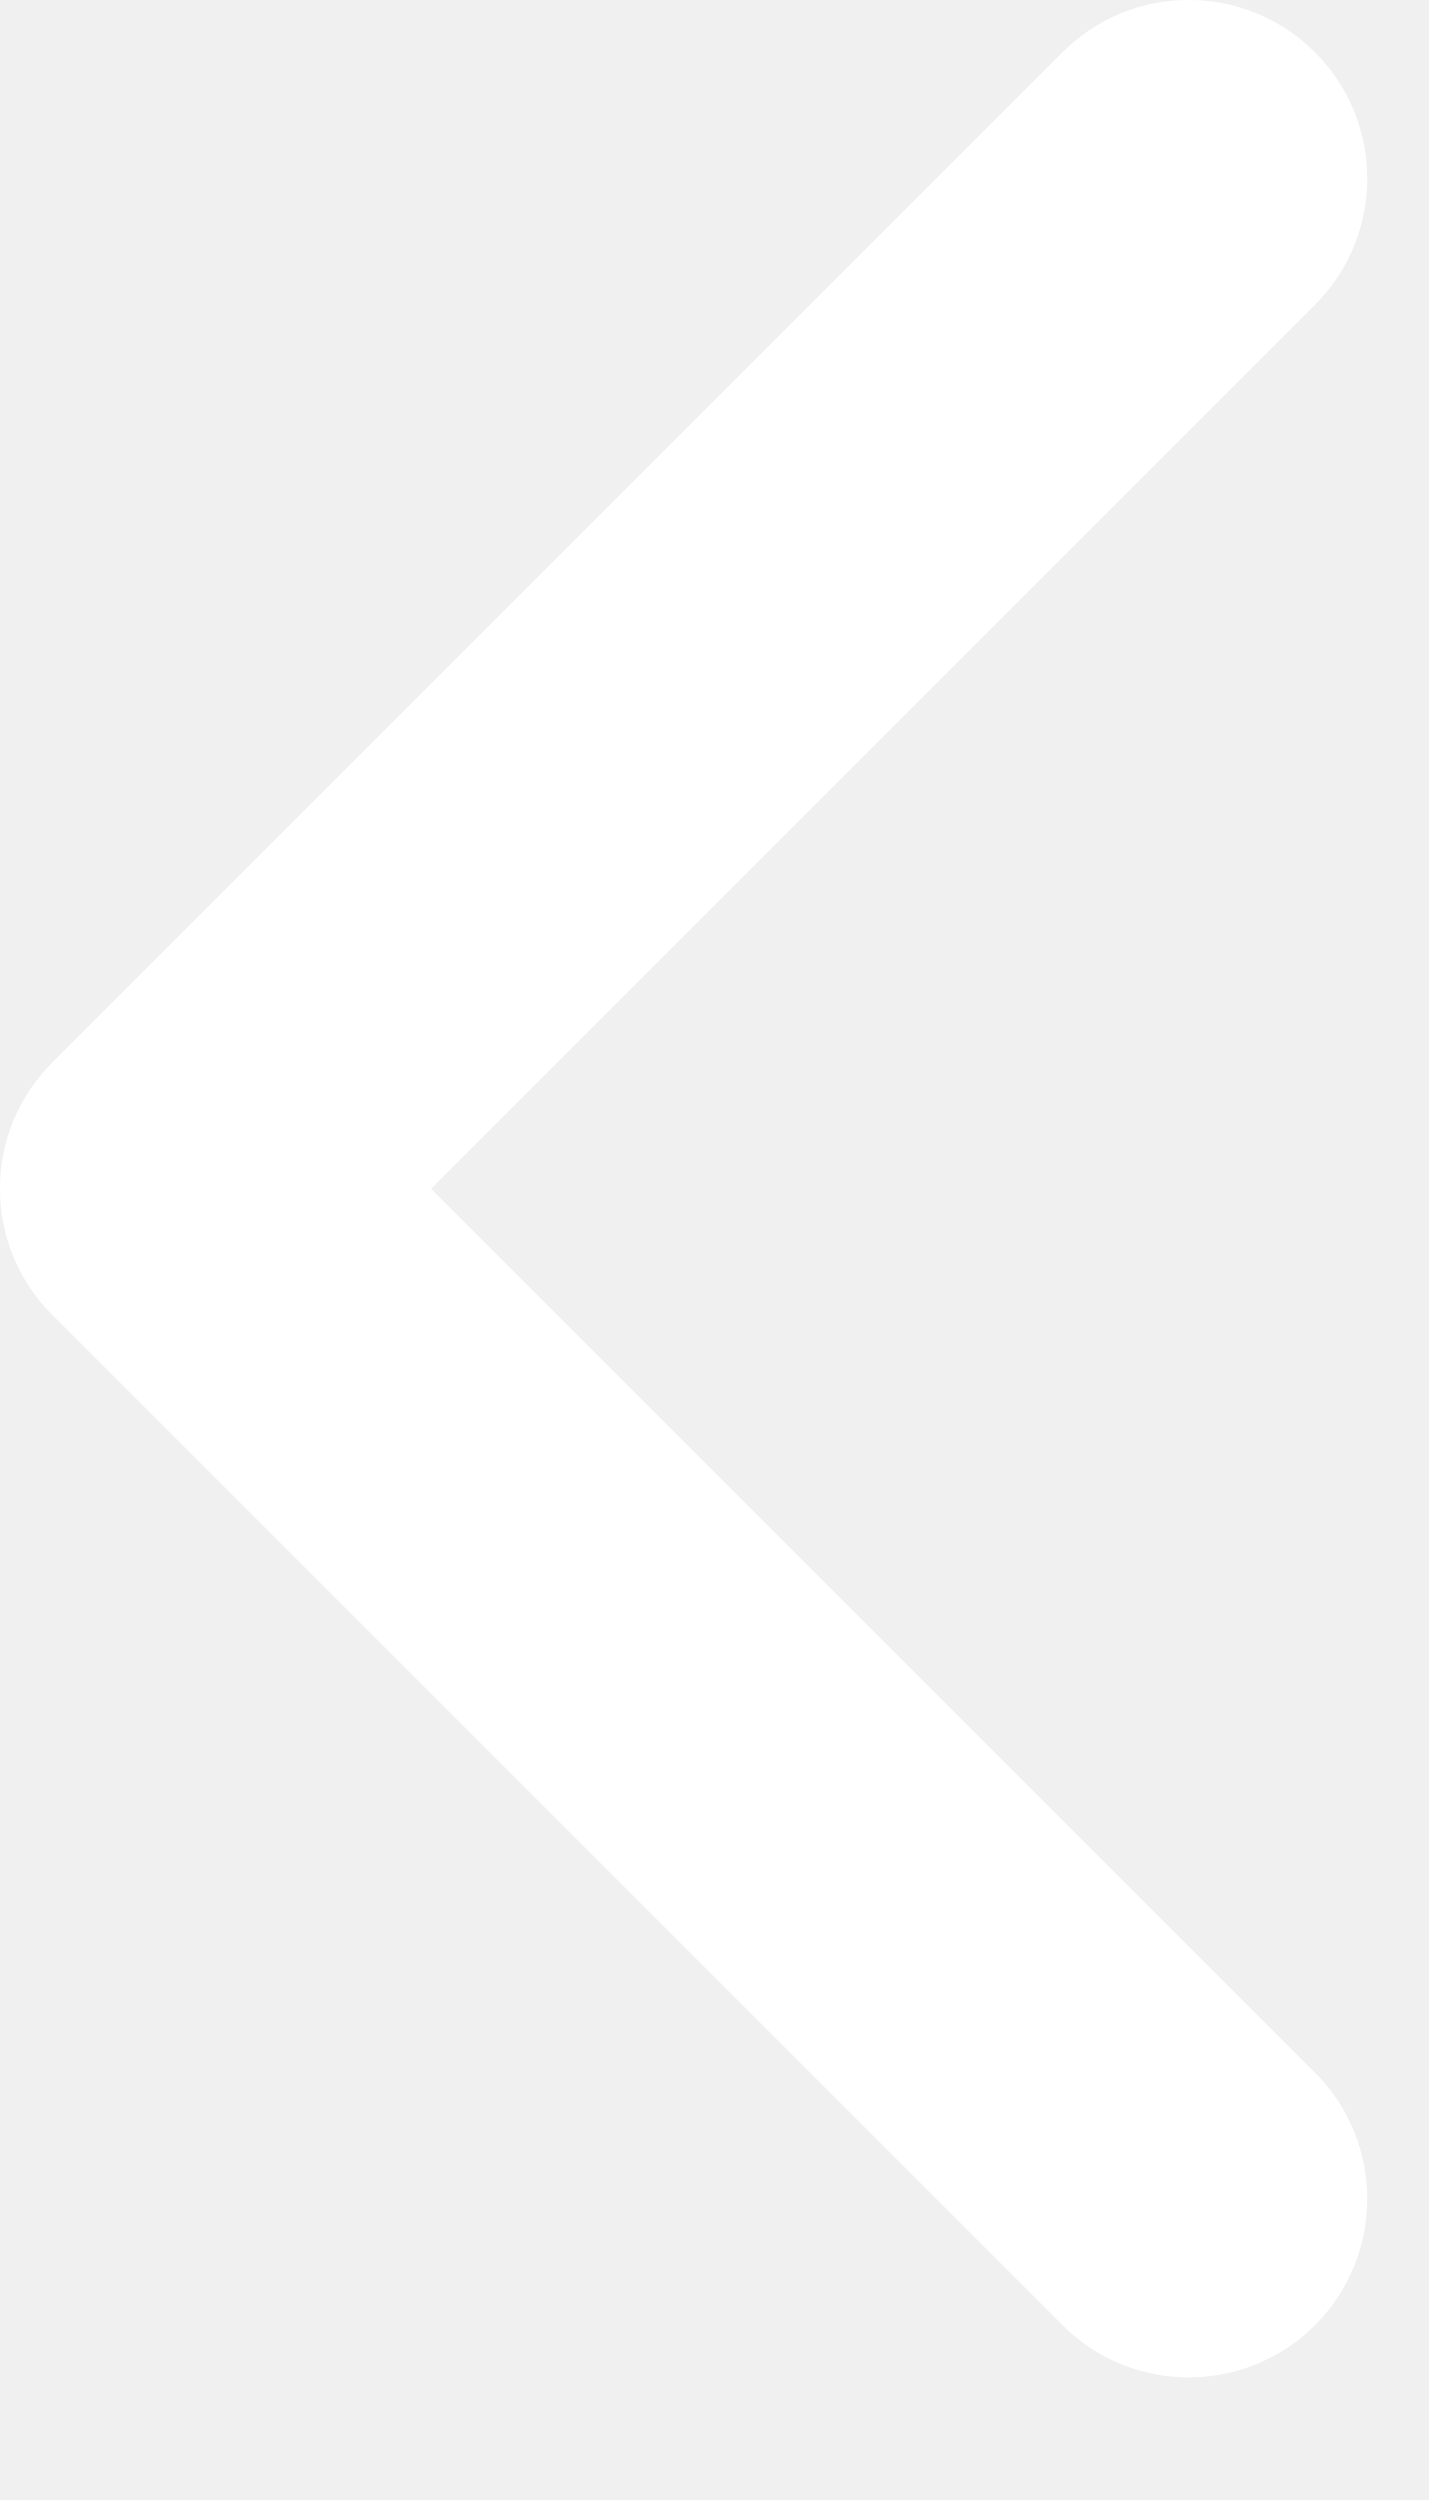
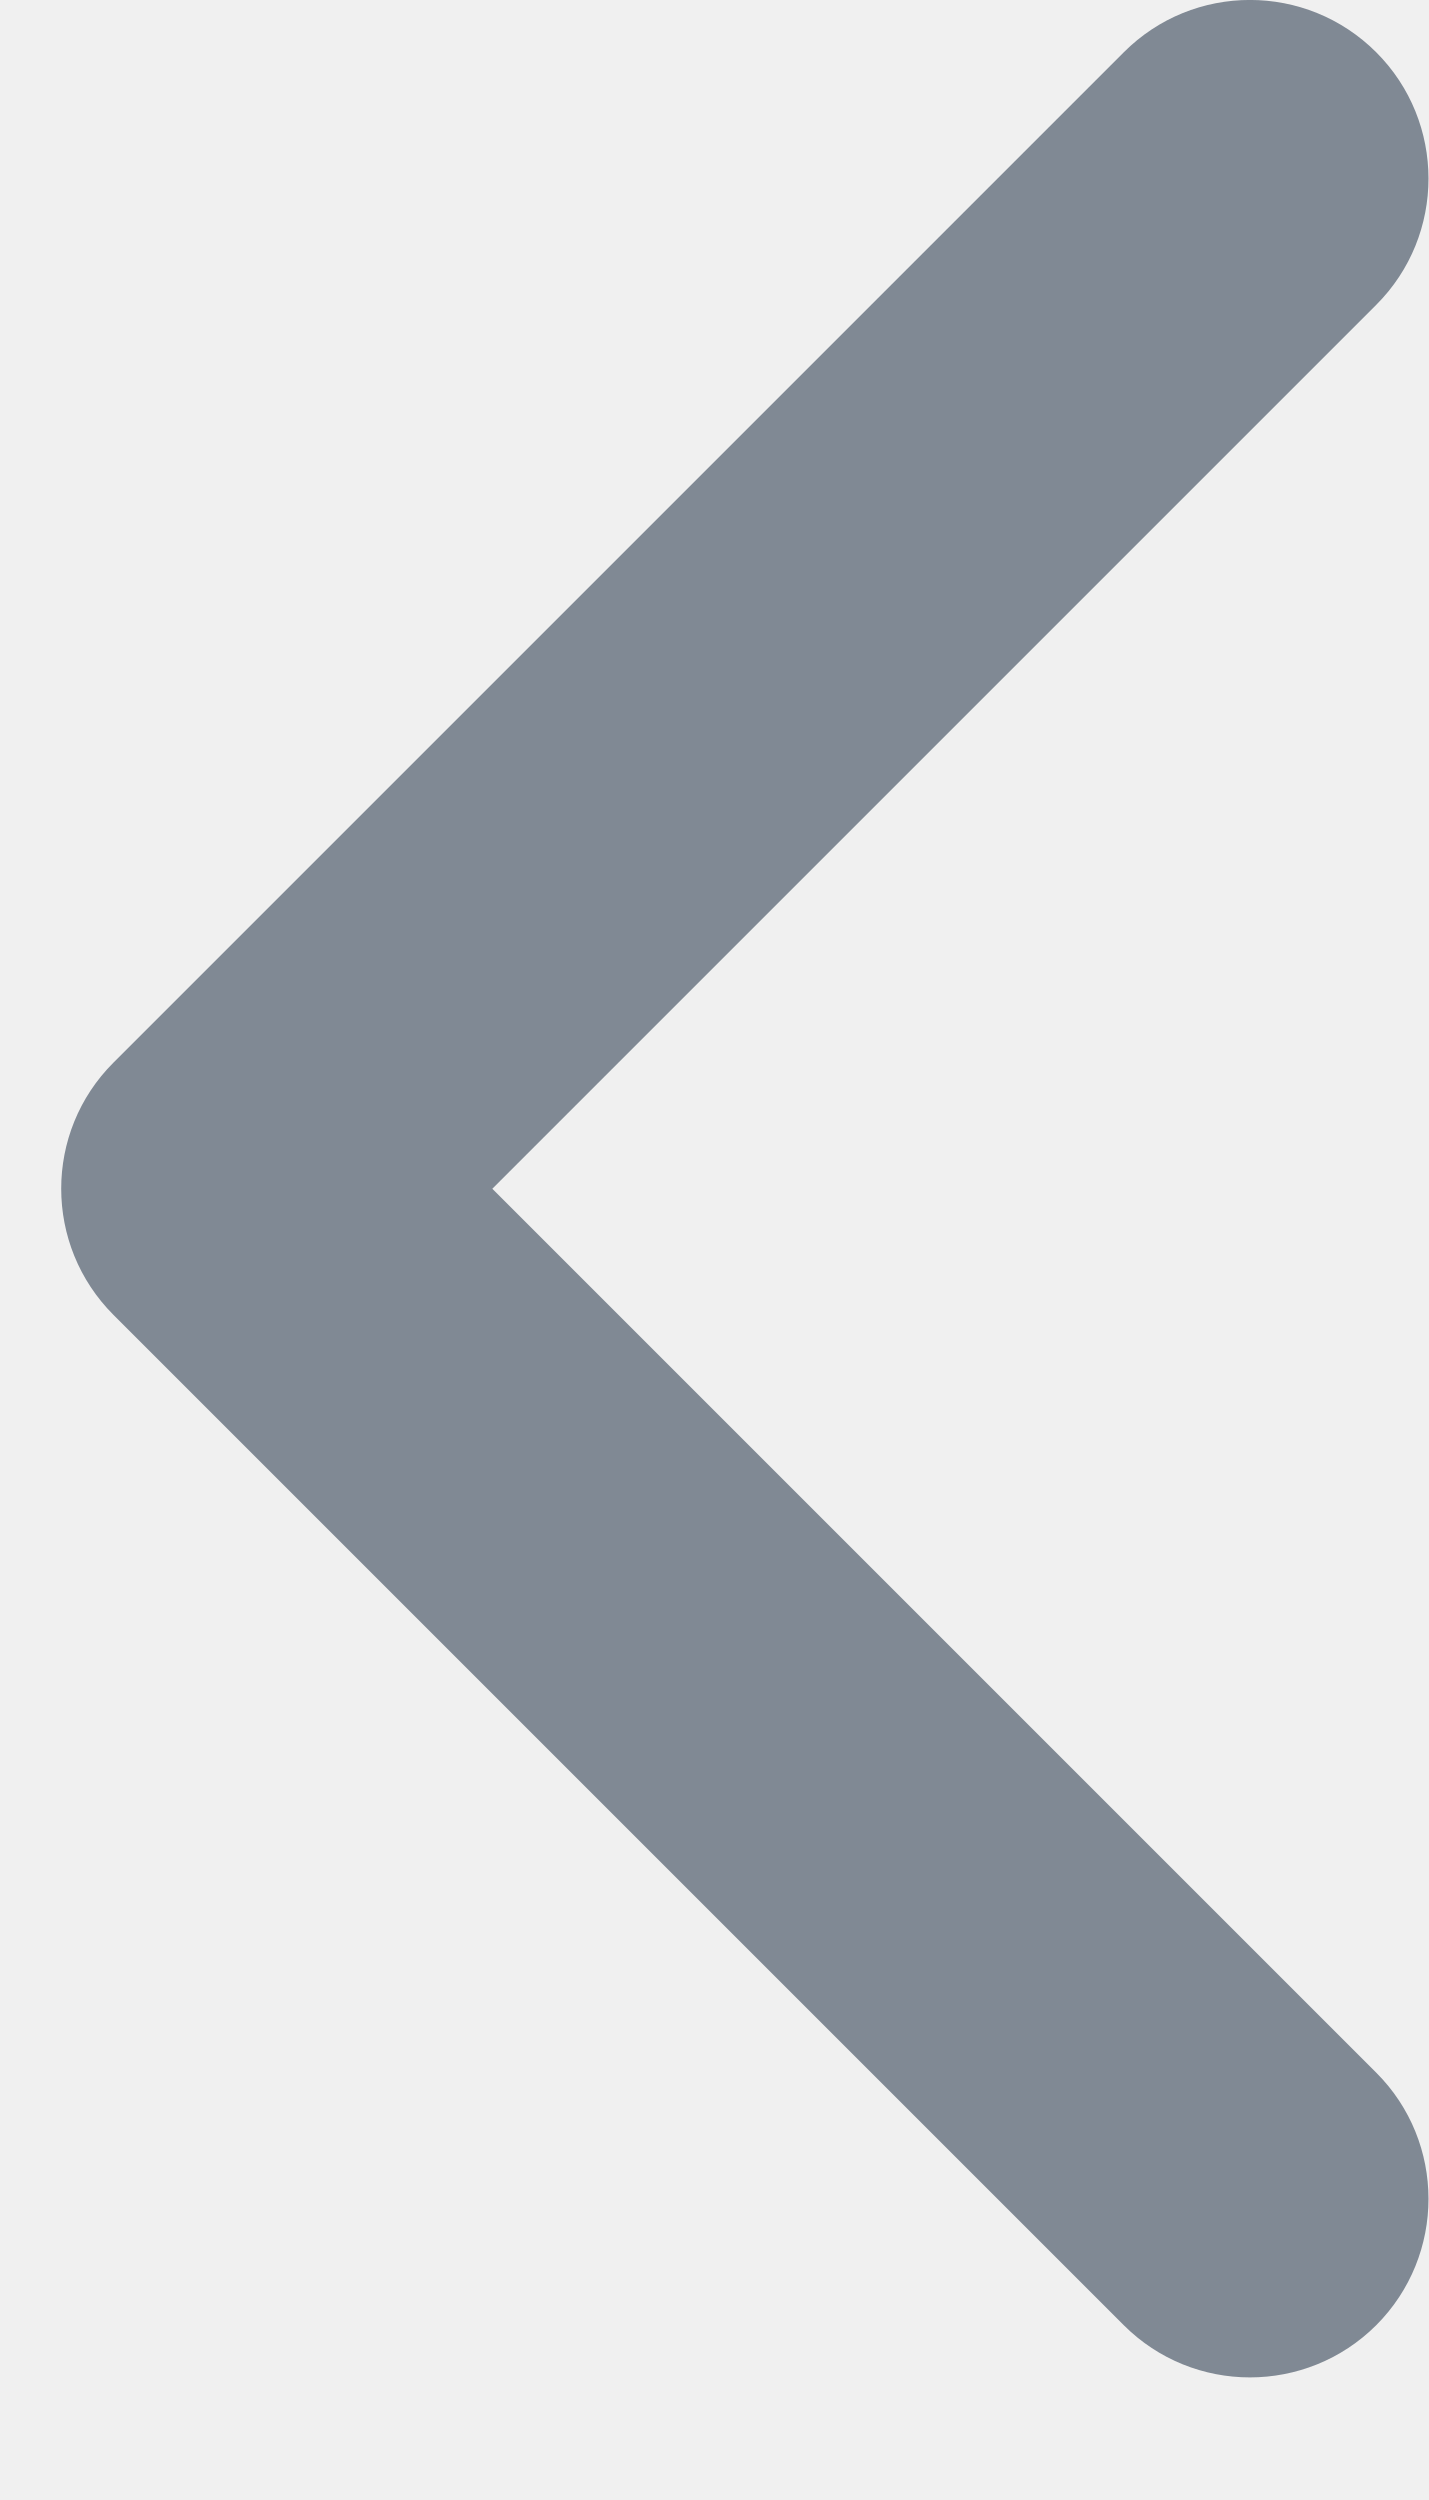
<svg xmlns="http://www.w3.org/2000/svg" width="8" height="14" viewBox="0 0 8 14" fill="none">
-   <path fill-rule="evenodd" clip-rule="evenodd" d="M7.364 13.021C6.973 13.411 6.34 13.411 5.95 13.021L0.293 7.364C-0.098 6.973 -0.098 6.34 0.293 5.95L5.95 0.293C6.34 -0.098 6.973 -0.098 7.364 0.293C7.754 0.683 7.754 1.317 7.364 1.707L2.414 6.657L7.364 11.607C7.754 11.997 7.754 12.63 7.364 13.021Z" fill="white" />
+   <path fill-rule="evenodd" clip-rule="evenodd" d="M7.707 13.021C7.316 13.411 6.683 13.411 6.293 13.021L0.636 7.364C0.245 6.973 0.245 6.34 0.636 5.95L6.293 0.293C6.683 -0.098 7.316 -0.098 7.707 0.293C8.097 0.683 8.097 1.317 7.707 1.707L2.757 6.657L7.707 11.607C8.097 11.997 8.097 12.63 7.707 13.021Z" fill="#808994" />
</svg>
